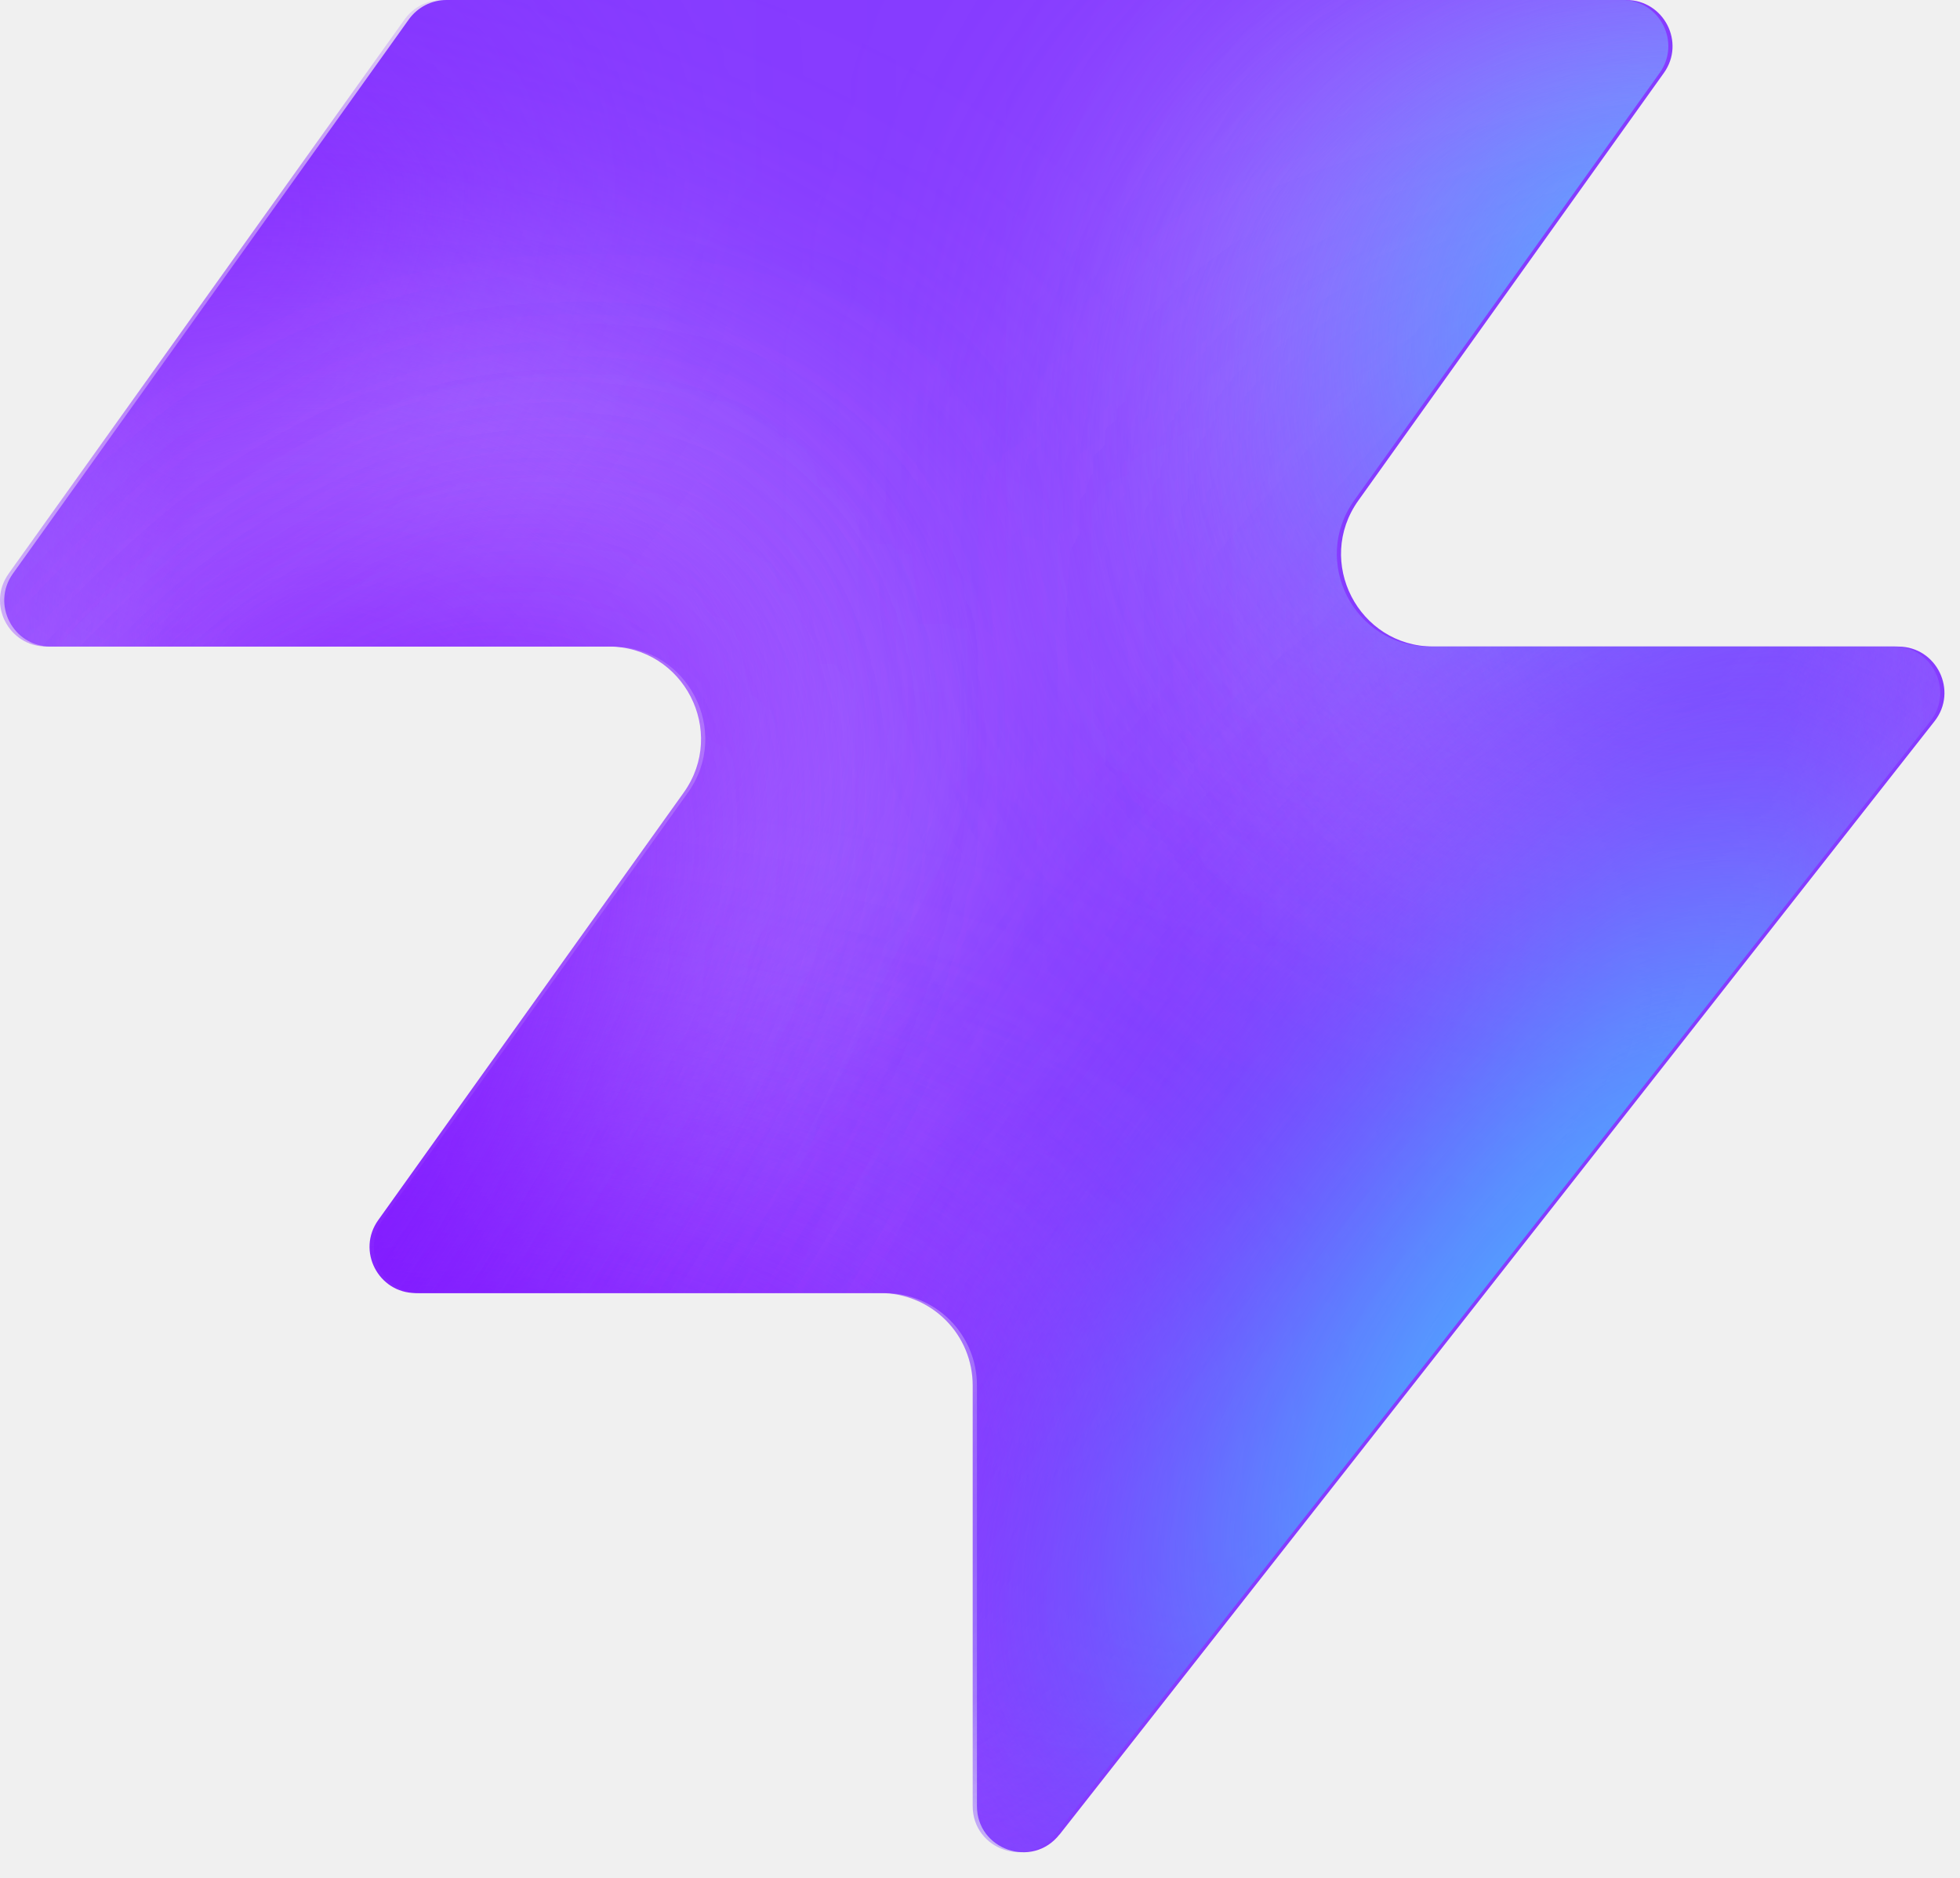
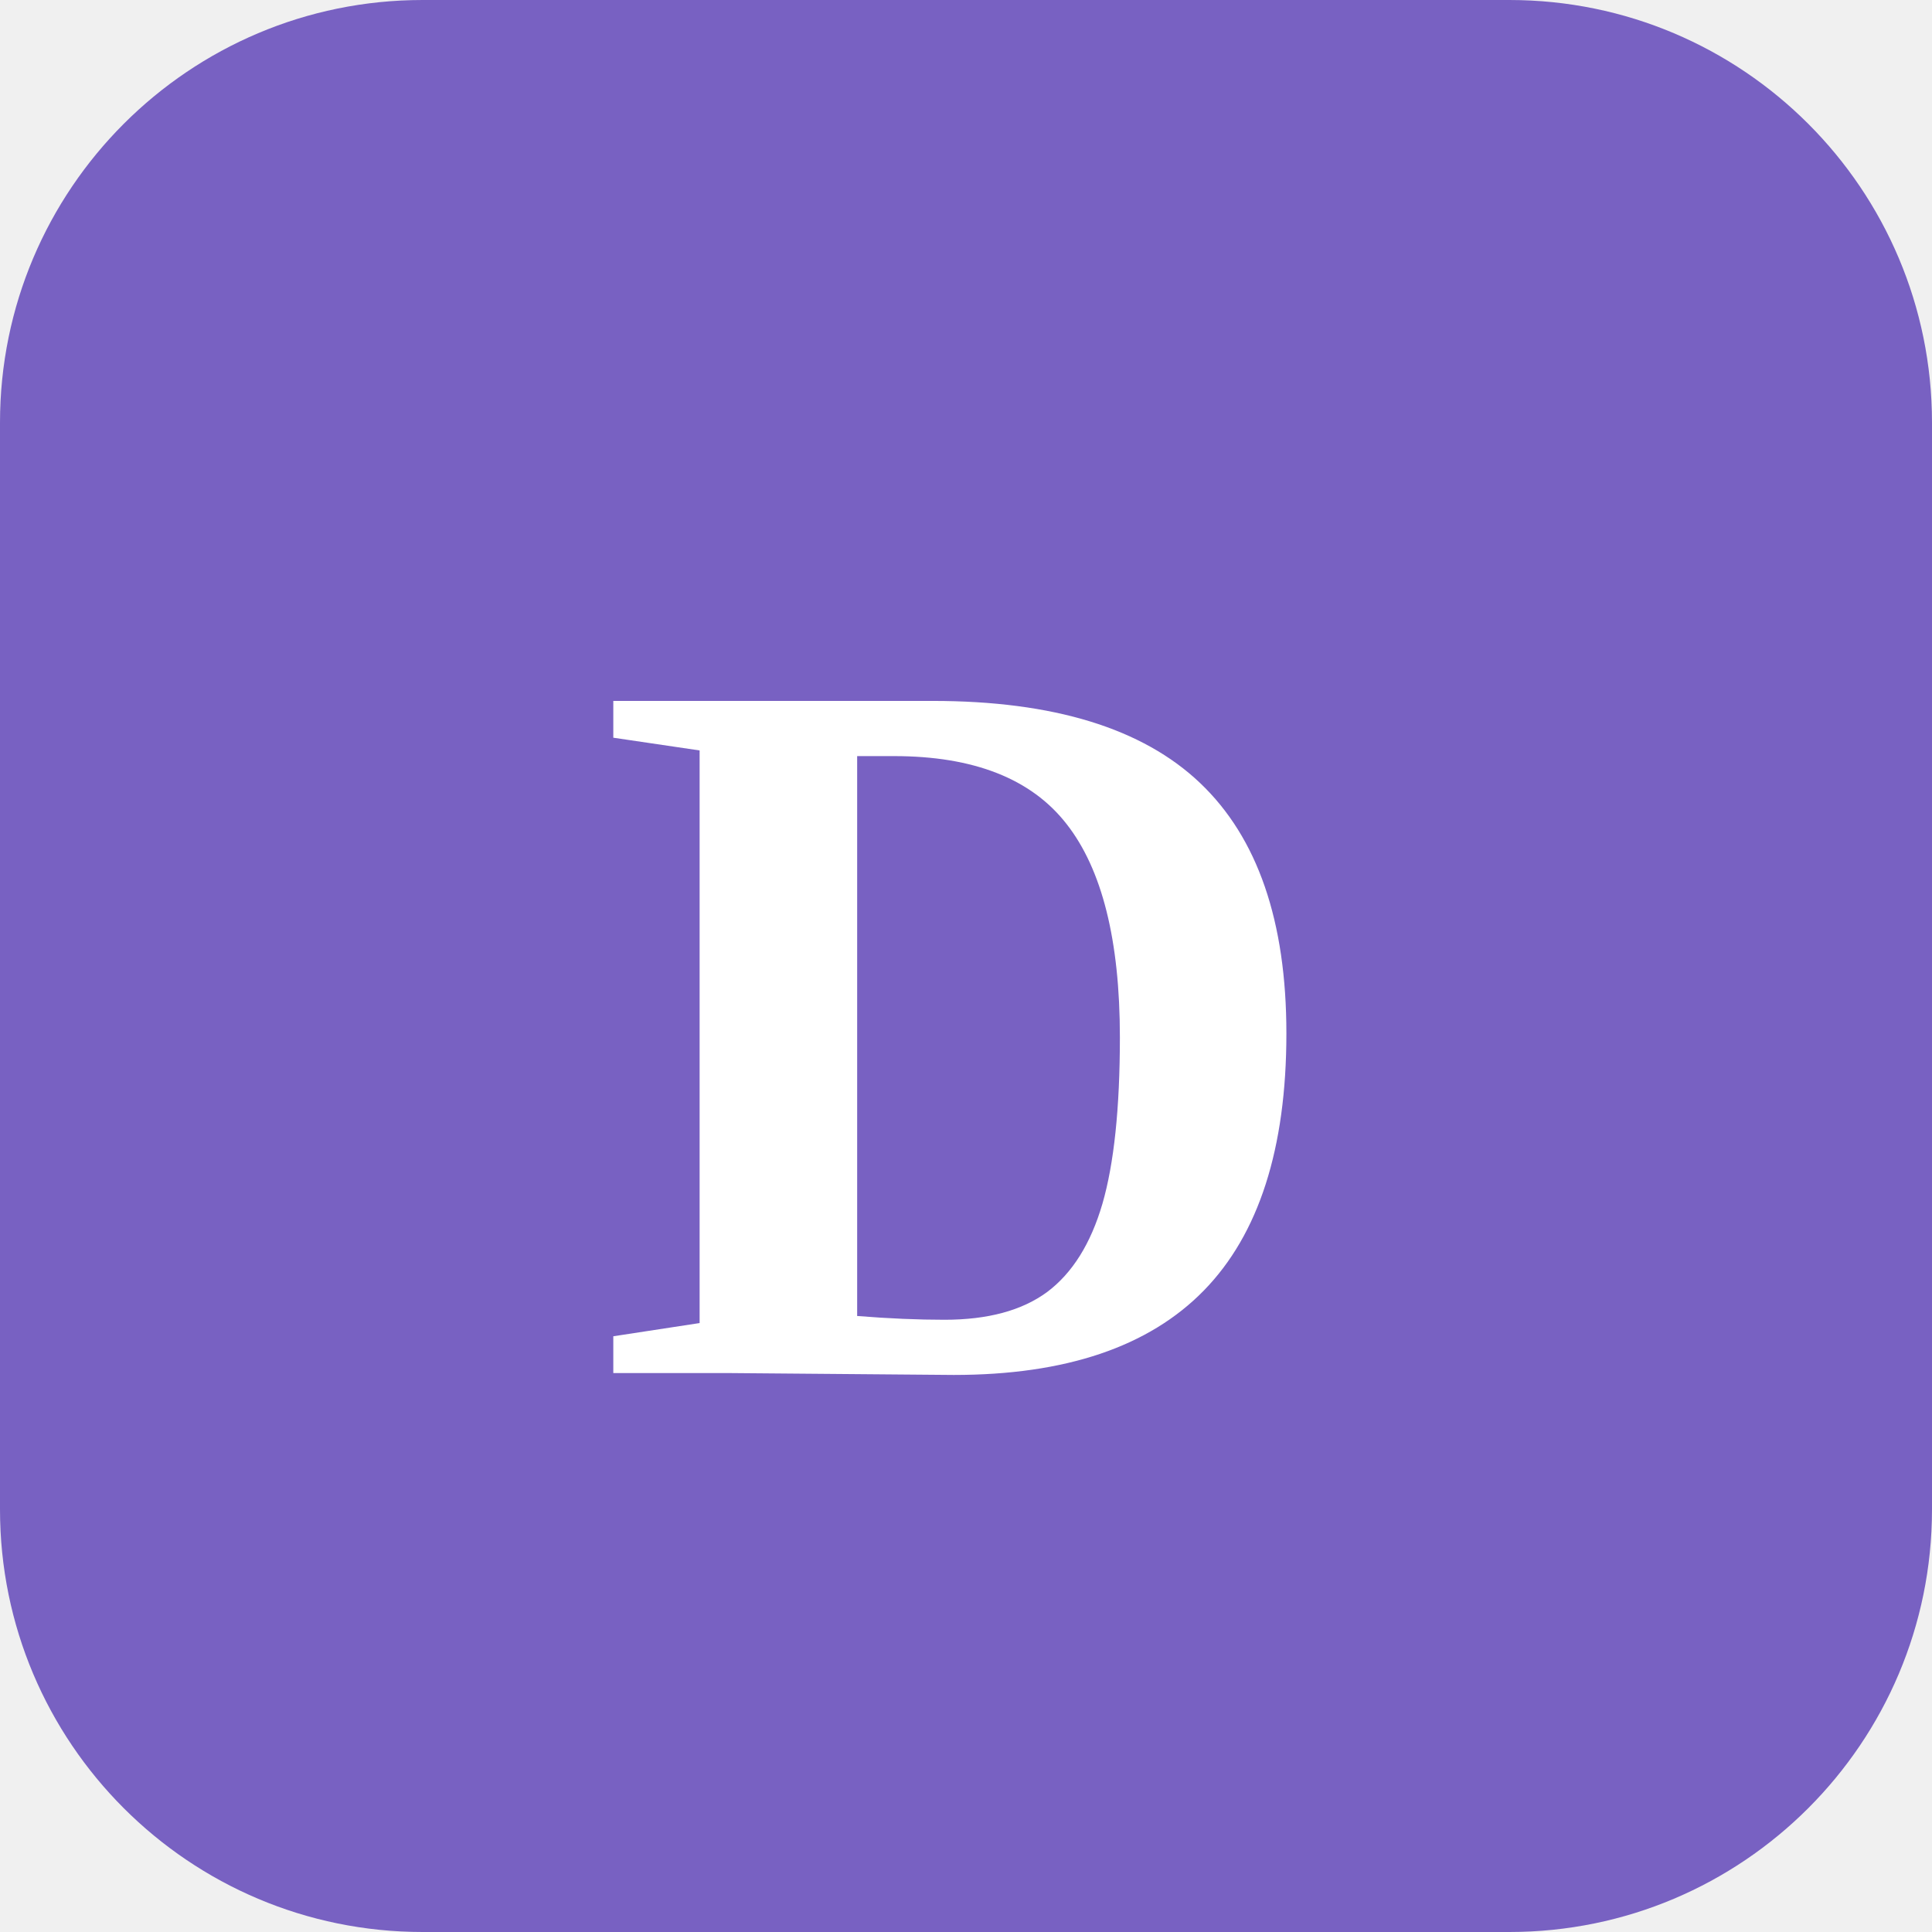
- <svg xmlns="http://www.w3.org/2000/svg" width="48" height="46" fill="none" viewBox="0 0 48 46">
-   <path fill="#863bff" d="M25.946 44.938c-.664.845-2.021.375-2.021-.698V33.937a2.26 2.26 0 0 0-2.262-2.262H10.287c-.92 0-1.456-1.04-.92-1.788l7.48-10.471c1.07-1.497 0-3.578-1.842-3.578H1.237c-.92 0-1.456-1.04-.92-1.788L10.013.474c.214-.297.556-.474.92-.474h28.894c.92 0 1.456 1.04.92 1.788l-7.48 10.471c-1.07 1.498 0 3.579 1.842 3.579h11.377c.943 0 1.473 1.088.89 1.83L25.947 44.94z" style="fill:#863bff;fill:color(display-p3 .525 .23 1);fill-opacity:1" />
-   <mask id="a" width="48" height="46" x="0" y="0" maskUnits="userSpaceOnUse" style="mask-type:alpha">
-     <path fill="#000" d="M25.842 44.938c-.664.844-2.021.375-2.021-.698V33.937a2.26 2.26 0 0 0-2.262-2.262H10.183c-.92 0-1.456-1.04-.92-1.788l7.48-10.471c1.07-1.498 0-3.579-1.842-3.579H1.133c-.92 0-1.456-1.04-.92-1.787L9.91.473c.214-.297.556-.474.92-.474h28.894c.92 0 1.456 1.04.92 1.788l-7.48 10.471c-1.07 1.498 0 3.578 1.842 3.578h11.377c.943 0 1.473 1.088.89 1.832L25.843 44.94z" style="fill:#000;fill-opacity:1" />
-   </mask>
-   <g mask="url(#a)">
-     <g filter="url(#b)">
-       <ellipse cx="5.508" cy="14.704" fill="#ede6ff" rx="5.508" ry="14.704" style="fill:#ede6ff;fill:color(display-p3 .927 .903 1);fill-opacity:1" transform="matrix(.00324 1 1 -.00324 -4.47 31.516)" />
-     </g>
-     <g filter="url(#c)">
-       <ellipse cx="10.399" cy="29.851" fill="#ede6ff" rx="10.399" ry="29.851" style="fill:#ede6ff;fill:color(display-p3 .927 .903 1);fill-opacity:1" transform="matrix(.00324 1 1 -.00324 -39.328 7.883)" />
-     </g>
-     <g filter="url(#d)">
-       <ellipse cx="5.508" cy="30.487" fill="#7e14ff" rx="5.508" ry="30.487" style="fill:#7e14ff;fill:color(display-p3 .492 .077 1);fill-opacity:1" transform="rotate(89.814 -25.913 -14.639)scale(1 -1)" />
-     </g>
-     <g filter="url(#e)">
-       <ellipse cx="5.508" cy="30.599" fill="#7e14ff" rx="5.508" ry="30.599" style="fill:#7e14ff;fill:color(display-p3 .492 .077 1);fill-opacity:1" transform="rotate(89.814 -32.644 -3.334)scale(1 -1)" />
-     </g>
-     <g filter="url(#f)">
-       <ellipse cx="5.508" cy="30.599" fill="#7e14ff" rx="5.508" ry="30.599" style="fill:#7e14ff;fill:color(display-p3 .492 .077 1);fill-opacity:1" transform="matrix(.00324 1 1 -.00324 -34.34 30.47)" />
-     </g>
-     <g filter="url(#g)">
-       <ellipse cx="14.072" cy="22.078" fill="#ede6ff" rx="14.072" ry="22.078" style="fill:#ede6ff;fill:color(display-p3 .927 .903 1);fill-opacity:1" transform="rotate(93.35 24.506 48.493)scale(-1 1)" />
-     </g>
-     <g filter="url(#h)">
-       <ellipse cx="3.47" cy="21.501" fill="#7e14ff" rx="3.47" ry="21.501" style="fill:#7e14ff;fill:color(display-p3 .492 .077 1);fill-opacity:1" transform="rotate(89.009 28.708 47.59)scale(-1 1)" />
-     </g>
-     <g filter="url(#i)">
-       <ellipse cx="3.47" cy="21.501" fill="#7e14ff" rx="3.47" ry="21.501" style="fill:#7e14ff;fill:color(display-p3 .492 .077 1);fill-opacity:1" transform="rotate(89.009 28.708 47.59)scale(-1 1)" />
-     </g>
-     <g filter="url(#j)">
-       <ellipse cx=".387" cy="8.972" fill="#7e14ff" rx="4.407" ry="29.108" style="fill:#7e14ff;fill:color(display-p3 .492 .077 1);fill-opacity:1" transform="rotate(39.51 .387 8.972)" />
-     </g>
-     <g filter="url(#k)">
-       <ellipse cx="47.523" cy="-6.092" fill="#7e14ff" rx="4.407" ry="29.108" style="fill:#7e14ff;fill:color(display-p3 .492 .077 1);fill-opacity:1" transform="rotate(37.892 47.523 -6.092)" />
-     </g>
-     <g filter="url(#l)">
-       <ellipse cx="41.412" cy="6.333" fill="#47bfff" rx="5.971" ry="9.665" style="fill:#47bfff;fill:color(display-p3 .28 .748 1);fill-opacity:1" transform="rotate(37.892 41.412 6.333)" />
-     </g>
-     <g filter="url(#m)">
-       <ellipse cx="-1.879" cy="38.332" fill="#7e14ff" rx="4.407" ry="29.108" style="fill:#7e14ff;fill:color(display-p3 .492 .077 1);fill-opacity:1" transform="rotate(37.892 -1.88 38.332)" />
-     </g>
-     <g filter="url(#n)">
-       <ellipse cx="-1.879" cy="38.332" fill="#7e14ff" rx="4.407" ry="29.108" style="fill:#7e14ff;fill:color(display-p3 .492 .077 1);fill-opacity:1" transform="rotate(37.892 -1.88 38.332)" />
-     </g>
-     <g filter="url(#o)">
-       <ellipse cx="35.651" cy="29.907" fill="#7e14ff" rx="4.407" ry="29.108" style="fill:#7e14ff;fill:color(display-p3 .492 .077 1);fill-opacity:1" transform="rotate(37.892 35.651 29.907)" />
-     </g>
-     <g filter="url(#p)">
-       <ellipse cx="38.418" cy="32.4" fill="#47bfff" rx="5.971" ry="15.297" style="fill:#47bfff;fill:color(display-p3 .28 .748 1);fill-opacity:1" transform="rotate(37.892 38.418 32.4)" />
-     </g>
-   </g>
-   <defs>
-     <filter id="b" width="60.045" height="41.654" x="-19.77" y="16.149" color-interpolation-filters="sRGB" filterUnits="userSpaceOnUse">
-       <feFlood flood-opacity="0" result="BackgroundImageFix" />
-       <feBlend in="SourceGraphic" in2="BackgroundImageFix" result="shape" />
-       <feGaussianBlur result="effect1_foregroundBlur_2002_17158" stdDeviation="7.659" />
-     </filter>
-     <filter id="c" width="90.34" height="51.437" x="-54.613" y="-7.533" color-interpolation-filters="sRGB" filterUnits="userSpaceOnUse">
-       <feFlood flood-opacity="0" result="BackgroundImageFix" />
-       <feBlend in="SourceGraphic" in2="BackgroundImageFix" result="shape" />
-       <feGaussianBlur result="effect1_foregroundBlur_2002_17158" stdDeviation="7.659" />
-     </filter>
-     <filter id="d" width="79.355" height="29.4" x="-49.64" y="2.03" color-interpolation-filters="sRGB" filterUnits="userSpaceOnUse">
-       <feFlood flood-opacity="0" result="BackgroundImageFix" />
-       <feBlend in="SourceGraphic" in2="BackgroundImageFix" result="shape" />
-       <feGaussianBlur result="effect1_foregroundBlur_2002_17158" stdDeviation="4.596" />
-     </filter>
-     <filter id="e" width="79.579" height="29.4" x="-45.045" y="20.029" color-interpolation-filters="sRGB" filterUnits="userSpaceOnUse">
-       <feFlood flood-opacity="0" result="BackgroundImageFix" />
-       <feBlend in="SourceGraphic" in2="BackgroundImageFix" result="shape" />
-       <feGaussianBlur result="effect1_foregroundBlur_2002_17158" stdDeviation="4.596" />
-     </filter>
-     <filter id="f" width="79.579" height="29.4" x="-43.513" y="21.178" color-interpolation-filters="sRGB" filterUnits="userSpaceOnUse">
-       <feFlood flood-opacity="0" result="BackgroundImageFix" />
-       <feBlend in="SourceGraphic" in2="BackgroundImageFix" result="shape" />
-       <feGaussianBlur result="effect1_foregroundBlur_2002_17158" stdDeviation="4.596" />
-     </filter>
-     <filter id="g" width="74.749" height="58.852" x="15.756" y="-17.901" color-interpolation-filters="sRGB" filterUnits="userSpaceOnUse">
-       <feFlood flood-opacity="0" result="BackgroundImageFix" />
-       <feBlend in="SourceGraphic" in2="BackgroundImageFix" result="shape" />
-       <feGaussianBlur result="effect1_foregroundBlur_2002_17158" stdDeviation="7.659" />
-     </filter>
-     <filter id="h" width="61.377" height="25.362" x="23.548" y="2.284" color-interpolation-filters="sRGB" filterUnits="userSpaceOnUse">
-       <feFlood flood-opacity="0" result="BackgroundImageFix" />
-       <feBlend in="SourceGraphic" in2="BackgroundImageFix" result="shape" />
-       <feGaussianBlur result="effect1_foregroundBlur_2002_17158" stdDeviation="4.596" />
-     </filter>
-     <filter id="i" width="61.377" height="25.362" x="23.548" y="2.284" color-interpolation-filters="sRGB" filterUnits="userSpaceOnUse">
-       <feFlood flood-opacity="0" result="BackgroundImageFix" />
-       <feBlend in="SourceGraphic" in2="BackgroundImageFix" result="shape" />
-       <feGaussianBlur result="effect1_foregroundBlur_2002_17158" stdDeviation="4.596" />
-     </filter>
-     <filter id="j" width="56.045" height="63.649" x="-27.636" y="-22.853" color-interpolation-filters="sRGB" filterUnits="userSpaceOnUse">
-       <feFlood flood-opacity="0" result="BackgroundImageFix" />
-       <feBlend in="SourceGraphic" in2="BackgroundImageFix" result="shape" />
-       <feGaussianBlur result="effect1_foregroundBlur_2002_17158" stdDeviation="4.596" />
-     </filter>
-     <filter id="k" width="54.814" height="64.646" x="20.116" y="-38.415" color-interpolation-filters="sRGB" filterUnits="userSpaceOnUse">
-       <feFlood flood-opacity="0" result="BackgroundImageFix" />
-       <feBlend in="SourceGraphic" in2="BackgroundImageFix" result="shape" />
-       <feGaussianBlur result="effect1_foregroundBlur_2002_17158" stdDeviation="4.596" />
-     </filter>
-     <filter id="l" width="33.541" height="35.313" x="24.641" y="-11.323" color-interpolation-filters="sRGB" filterUnits="userSpaceOnUse">
-       <feFlood flood-opacity="0" result="BackgroundImageFix" />
-       <feBlend in="SourceGraphic" in2="BackgroundImageFix" result="shape" />
-       <feGaussianBlur result="effect1_foregroundBlur_2002_17158" stdDeviation="4.596" />
-     </filter>
-     <filter id="m" width="54.814" height="64.646" x="-29.286" y="6.009" color-interpolation-filters="sRGB" filterUnits="userSpaceOnUse">
-       <feFlood flood-opacity="0" result="BackgroundImageFix" />
-       <feBlend in="SourceGraphic" in2="BackgroundImageFix" result="shape" />
-       <feGaussianBlur result="effect1_foregroundBlur_2002_17158" stdDeviation="4.596" />
-     </filter>
-     <filter id="n" width="54.814" height="64.646" x="-29.286" y="6.009" color-interpolation-filters="sRGB" filterUnits="userSpaceOnUse">
-       <feFlood flood-opacity="0" result="BackgroundImageFix" />
-       <feBlend in="SourceGraphic" in2="BackgroundImageFix" result="shape" />
-       <feGaussianBlur result="effect1_foregroundBlur_2002_17158" stdDeviation="4.596" />
-     </filter>
-     <filter id="o" width="54.814" height="64.646" x="8.244" y="-2.416" color-interpolation-filters="sRGB" filterUnits="userSpaceOnUse">
-       <feFlood flood-opacity="0" result="BackgroundImageFix" />
-       <feBlend in="SourceGraphic" in2="BackgroundImageFix" result="shape" />
-       <feGaussianBlur result="effect1_foregroundBlur_2002_17158" stdDeviation="4.596" />
-     </filter>
-     <filter id="p" width="39.409" height="43.623" x="18.713" y="10.588" color-interpolation-filters="sRGB" filterUnits="userSpaceOnUse">
-       <feFlood flood-opacity="0" result="BackgroundImageFix" />
-       <feBlend in="SourceGraphic" in2="BackgroundImageFix" result="shape" />
-       <feGaussianBlur result="effect1_foregroundBlur_2002_17158" stdDeviation="4.596" />
-     </filter>
-   </defs>
+ <svg xmlns="http://www.w3.org/2000/svg" viewBox="0 0 64 64">
+   <rect width="64" height="64" rx="14" fill="#7861c2" />
+   <text x="50%" y="56%" text-anchor="middle" dominant-baseline="middle" font-family="Georgia, 'Times New Roman', serif" font-size="34" font-weight="600" fill="#ffffff">D</text>
</svg>
